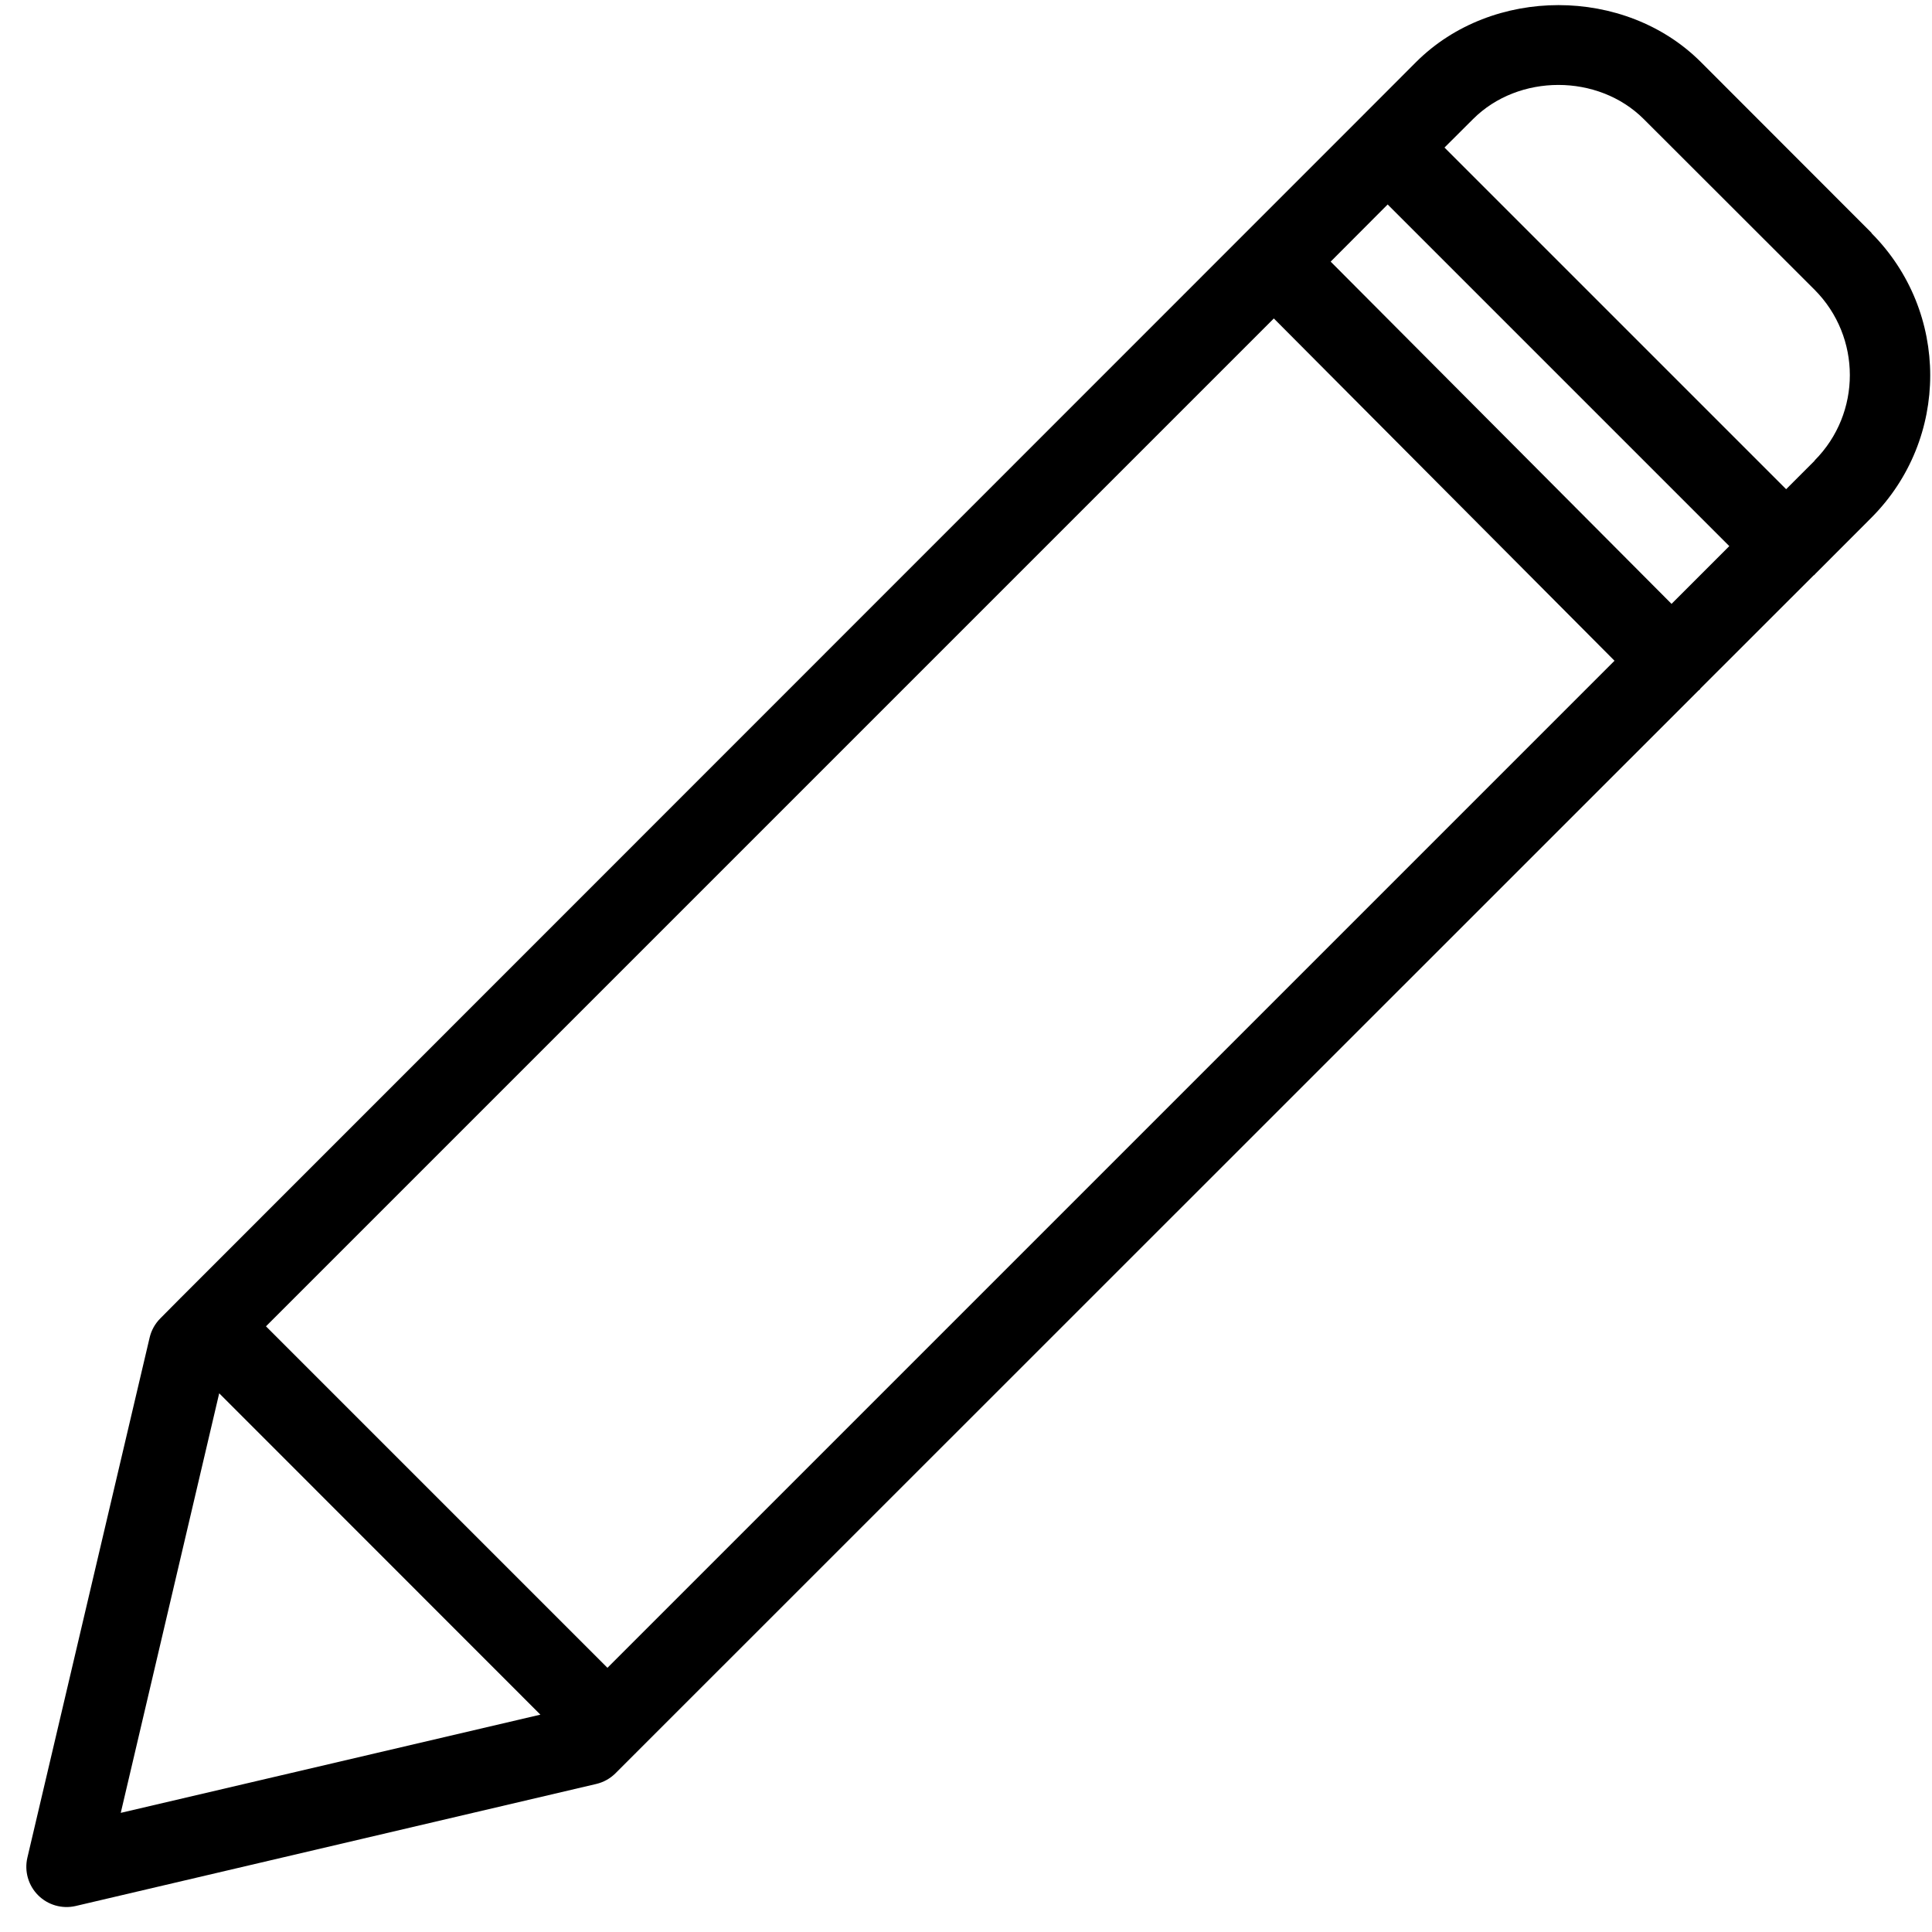
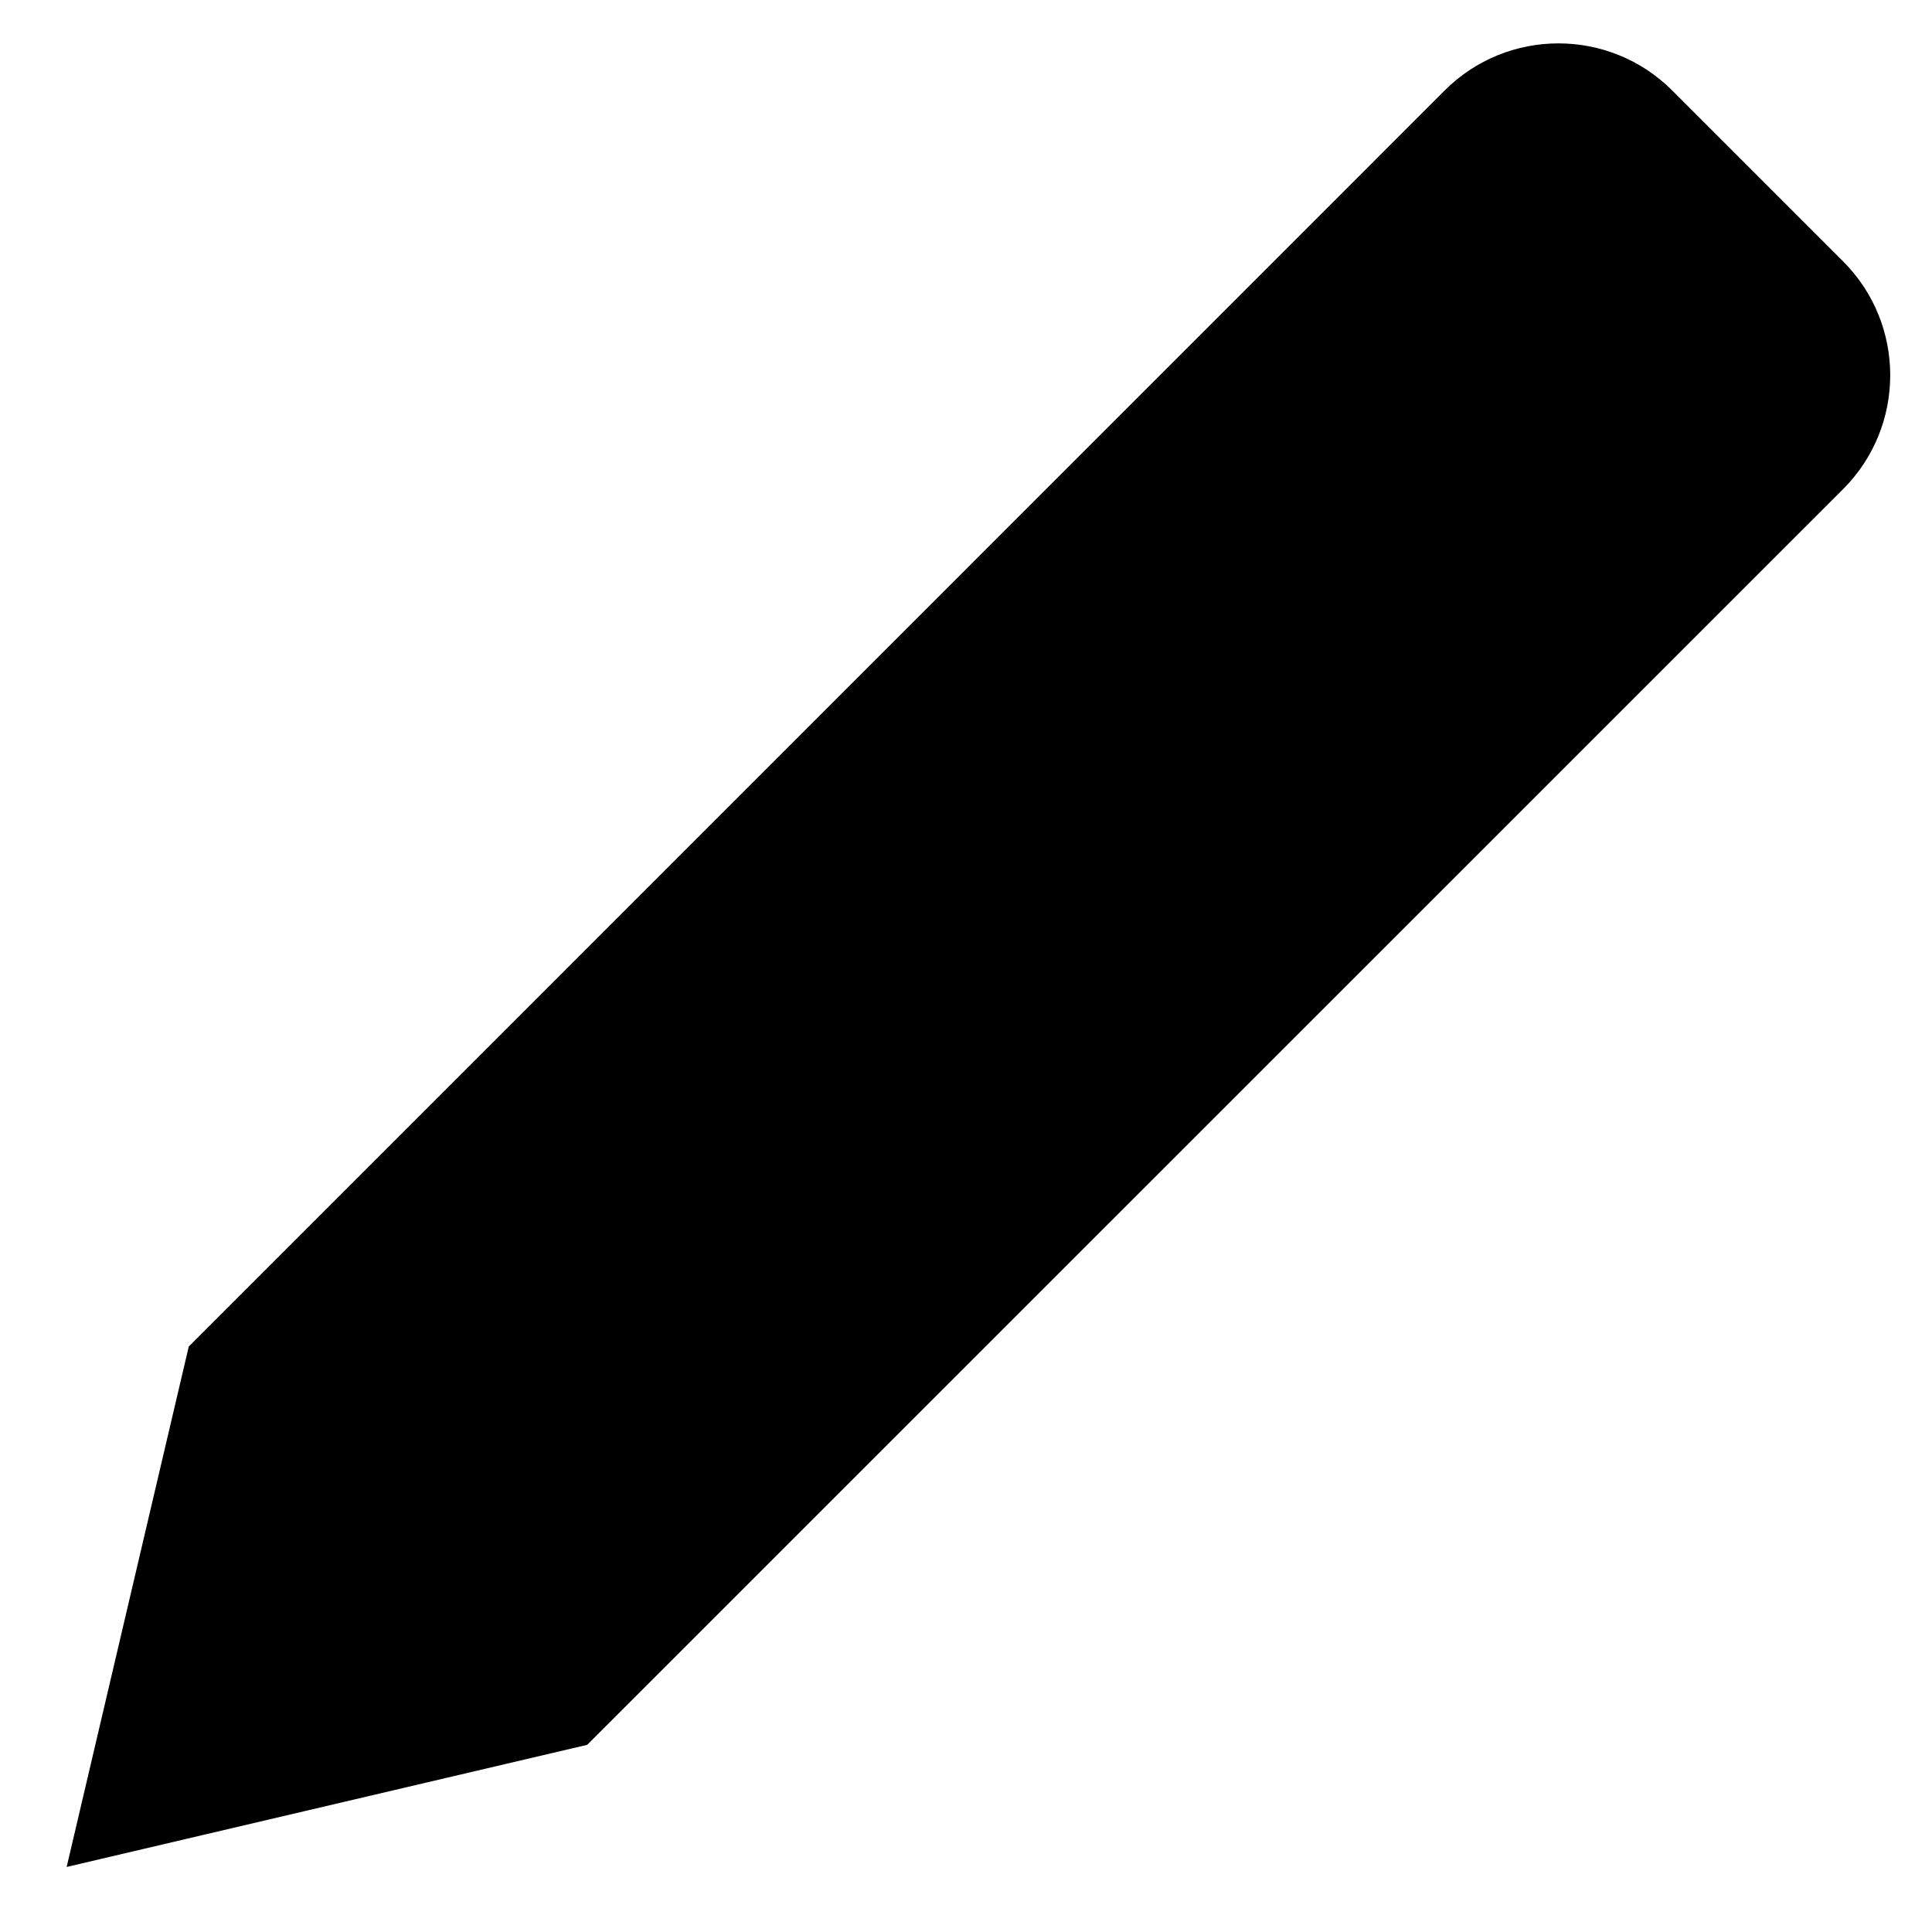
- <svg xmlns="http://www.w3.org/2000/svg" width="24" height="24" viewBox="0 0 24 24" class="icon">
-   <path d="M23.25 2.894L21.128.77c-.943-.942-2.592-.942-3.536 0l-.707.708L2.247 16.12s-.003 0-.004.003c0 .002 0 .003-.003.004l-.248.25a.5.5 0 0 0-.133.238L.34 23.077a.5.5 0 0 0 .6.6l6.467-1.516a.5.5 0 0 0 .238-.132l.248-.248s.003 0 .004-.003l.003-.004 13.2-13.197c.004-.003.01-.005.014-.01s.006-.01.01-.015l1.404-1.403c.005-.004.01-.005.014-.01s.005-.008.01-.012l.696-.697a2.504 2.504 0 0 0 0-3.534zM20.763 7.5L16.53 3.25l.708-.71 4.244 4.244-.72.72zM7.546 20.718l-4.242-4.242 12.52-12.52 4.232 4.252-12.51 12.51zm-4.823-3.41l3.99 3.992L1.5 22.52l1.223-5.212zm19.82-11.586l-.355.355-4.244-4.244.354-.353c.565-.566 1.555-.567 2.122 0L22.542 3.6a1.503 1.503 0 0 1 0 2.12z" />
+ <svg xmlns="http://www.w3.org/2000/svg" class="icon icon" viewBox="0 0 24 24">
+   <path d="M7.294 21.675L.828 23.192l1.517-6.465 15.6-15.602a2 2 0 0 1 2.829 0l2.122 2.122c.78.781.78 2.047 0 2.829L7.294 21.675zM22.191 6.784l-4.953-4.952m3.526 6.379l-4.94-4.965M7.546 21.424l-4.95-4.95" />
</svg>
